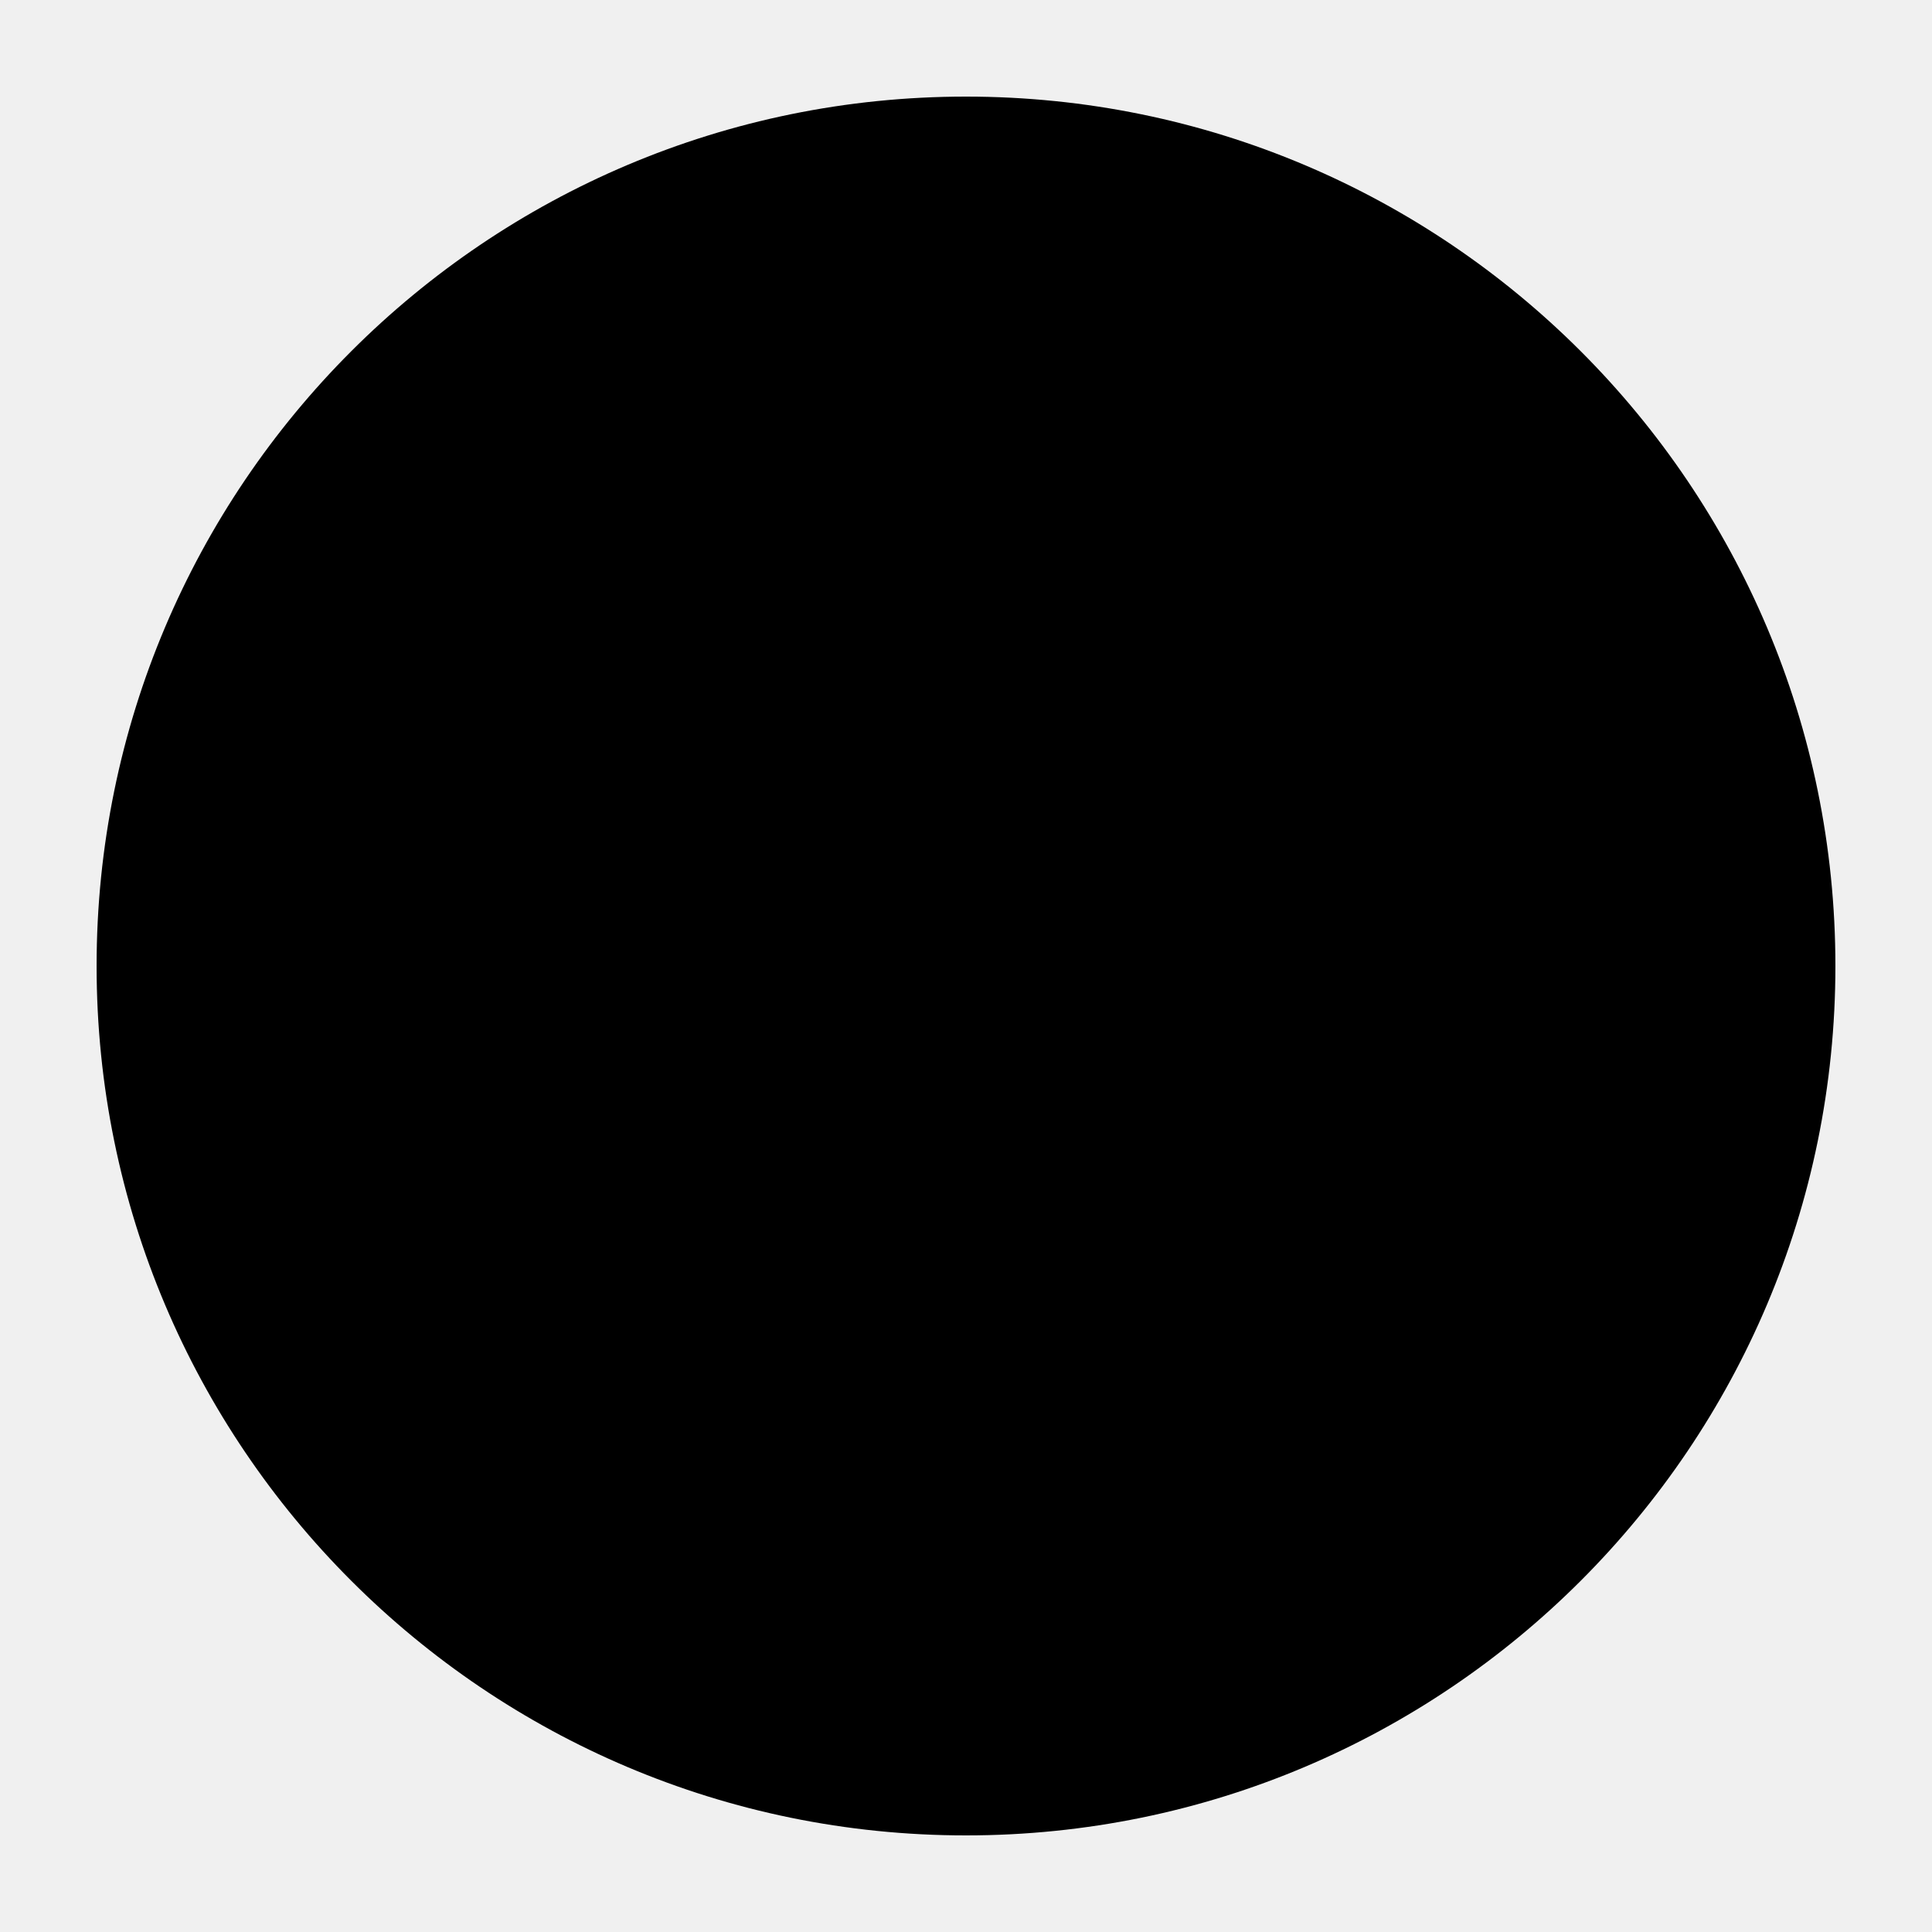
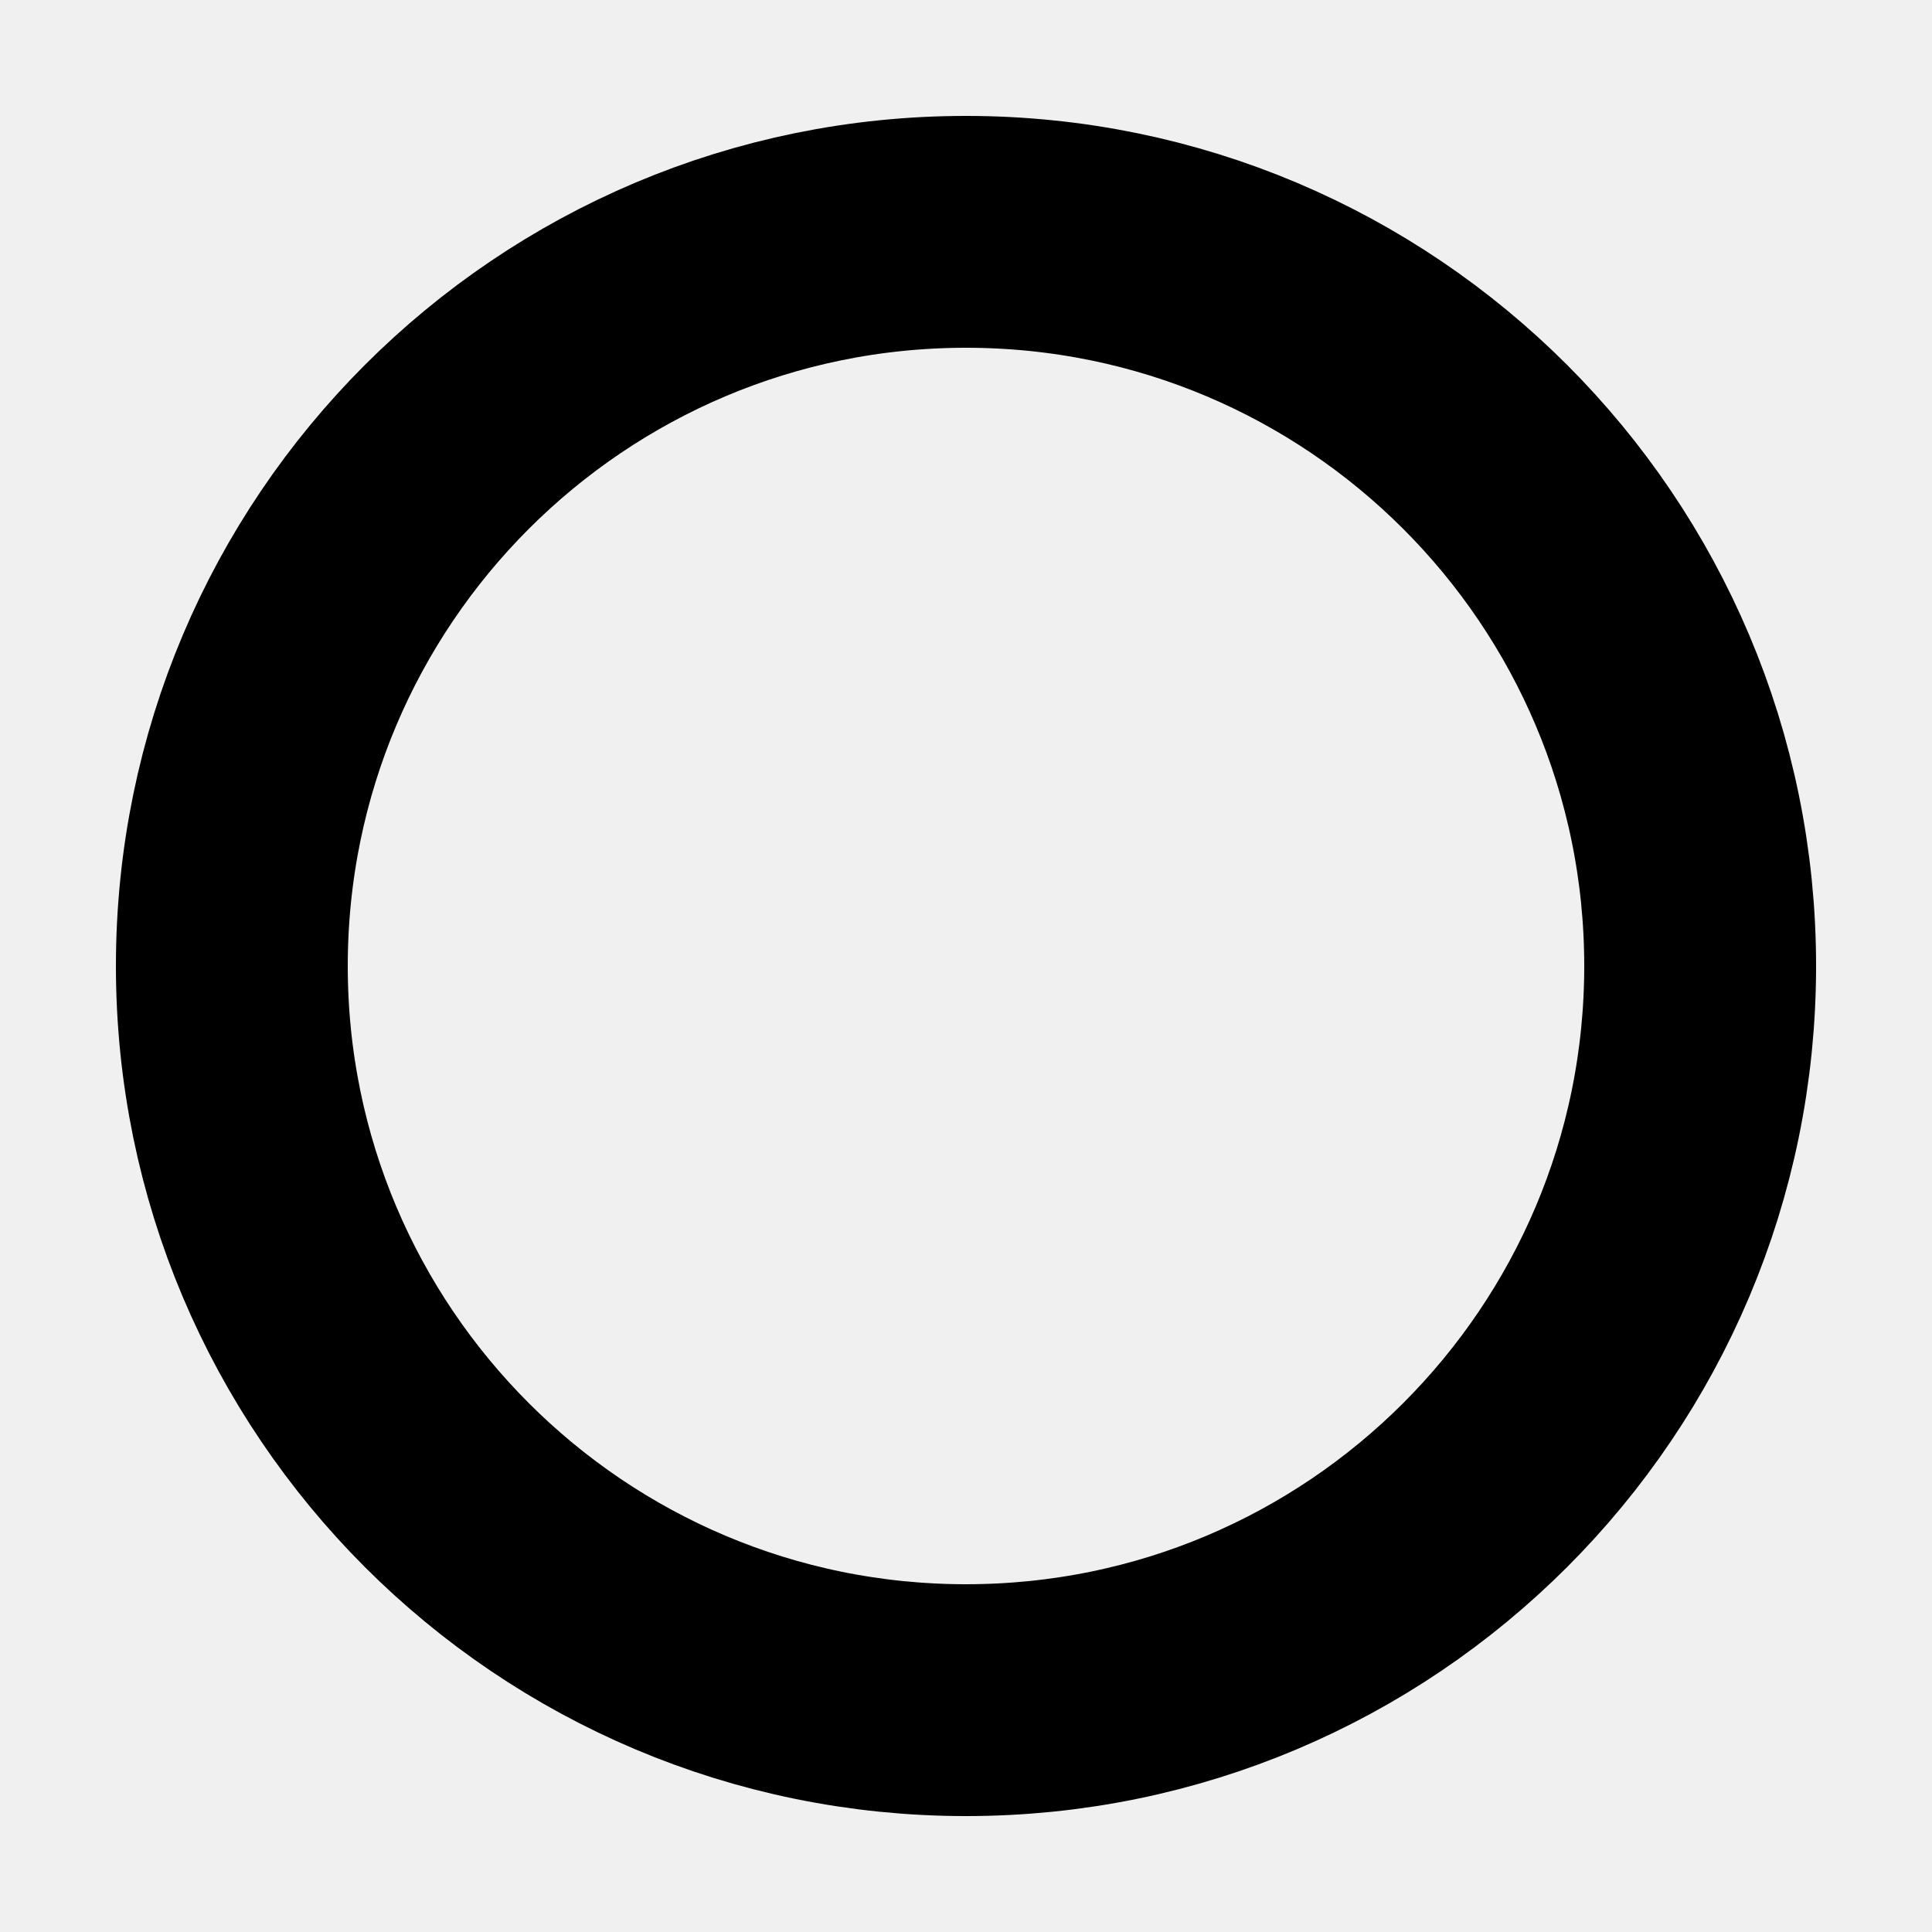
<svg xmlns="http://www.w3.org/2000/svg" width="100" height="100" viewBox="0 0 100 100">
  <style>
    @media (prefers-color-scheme: dark) {
-       circle { fill: #FFFFFF; }
+       circle { stroke: #FFFFFF; }
    }
  </style>
-   <circle cx="50" cy="50" r="45" fill="#000000" />
+   <circle cx="50" cy="50" r="38" fill="none" stroke="#000000" stroke-width="12" />
</svg>
